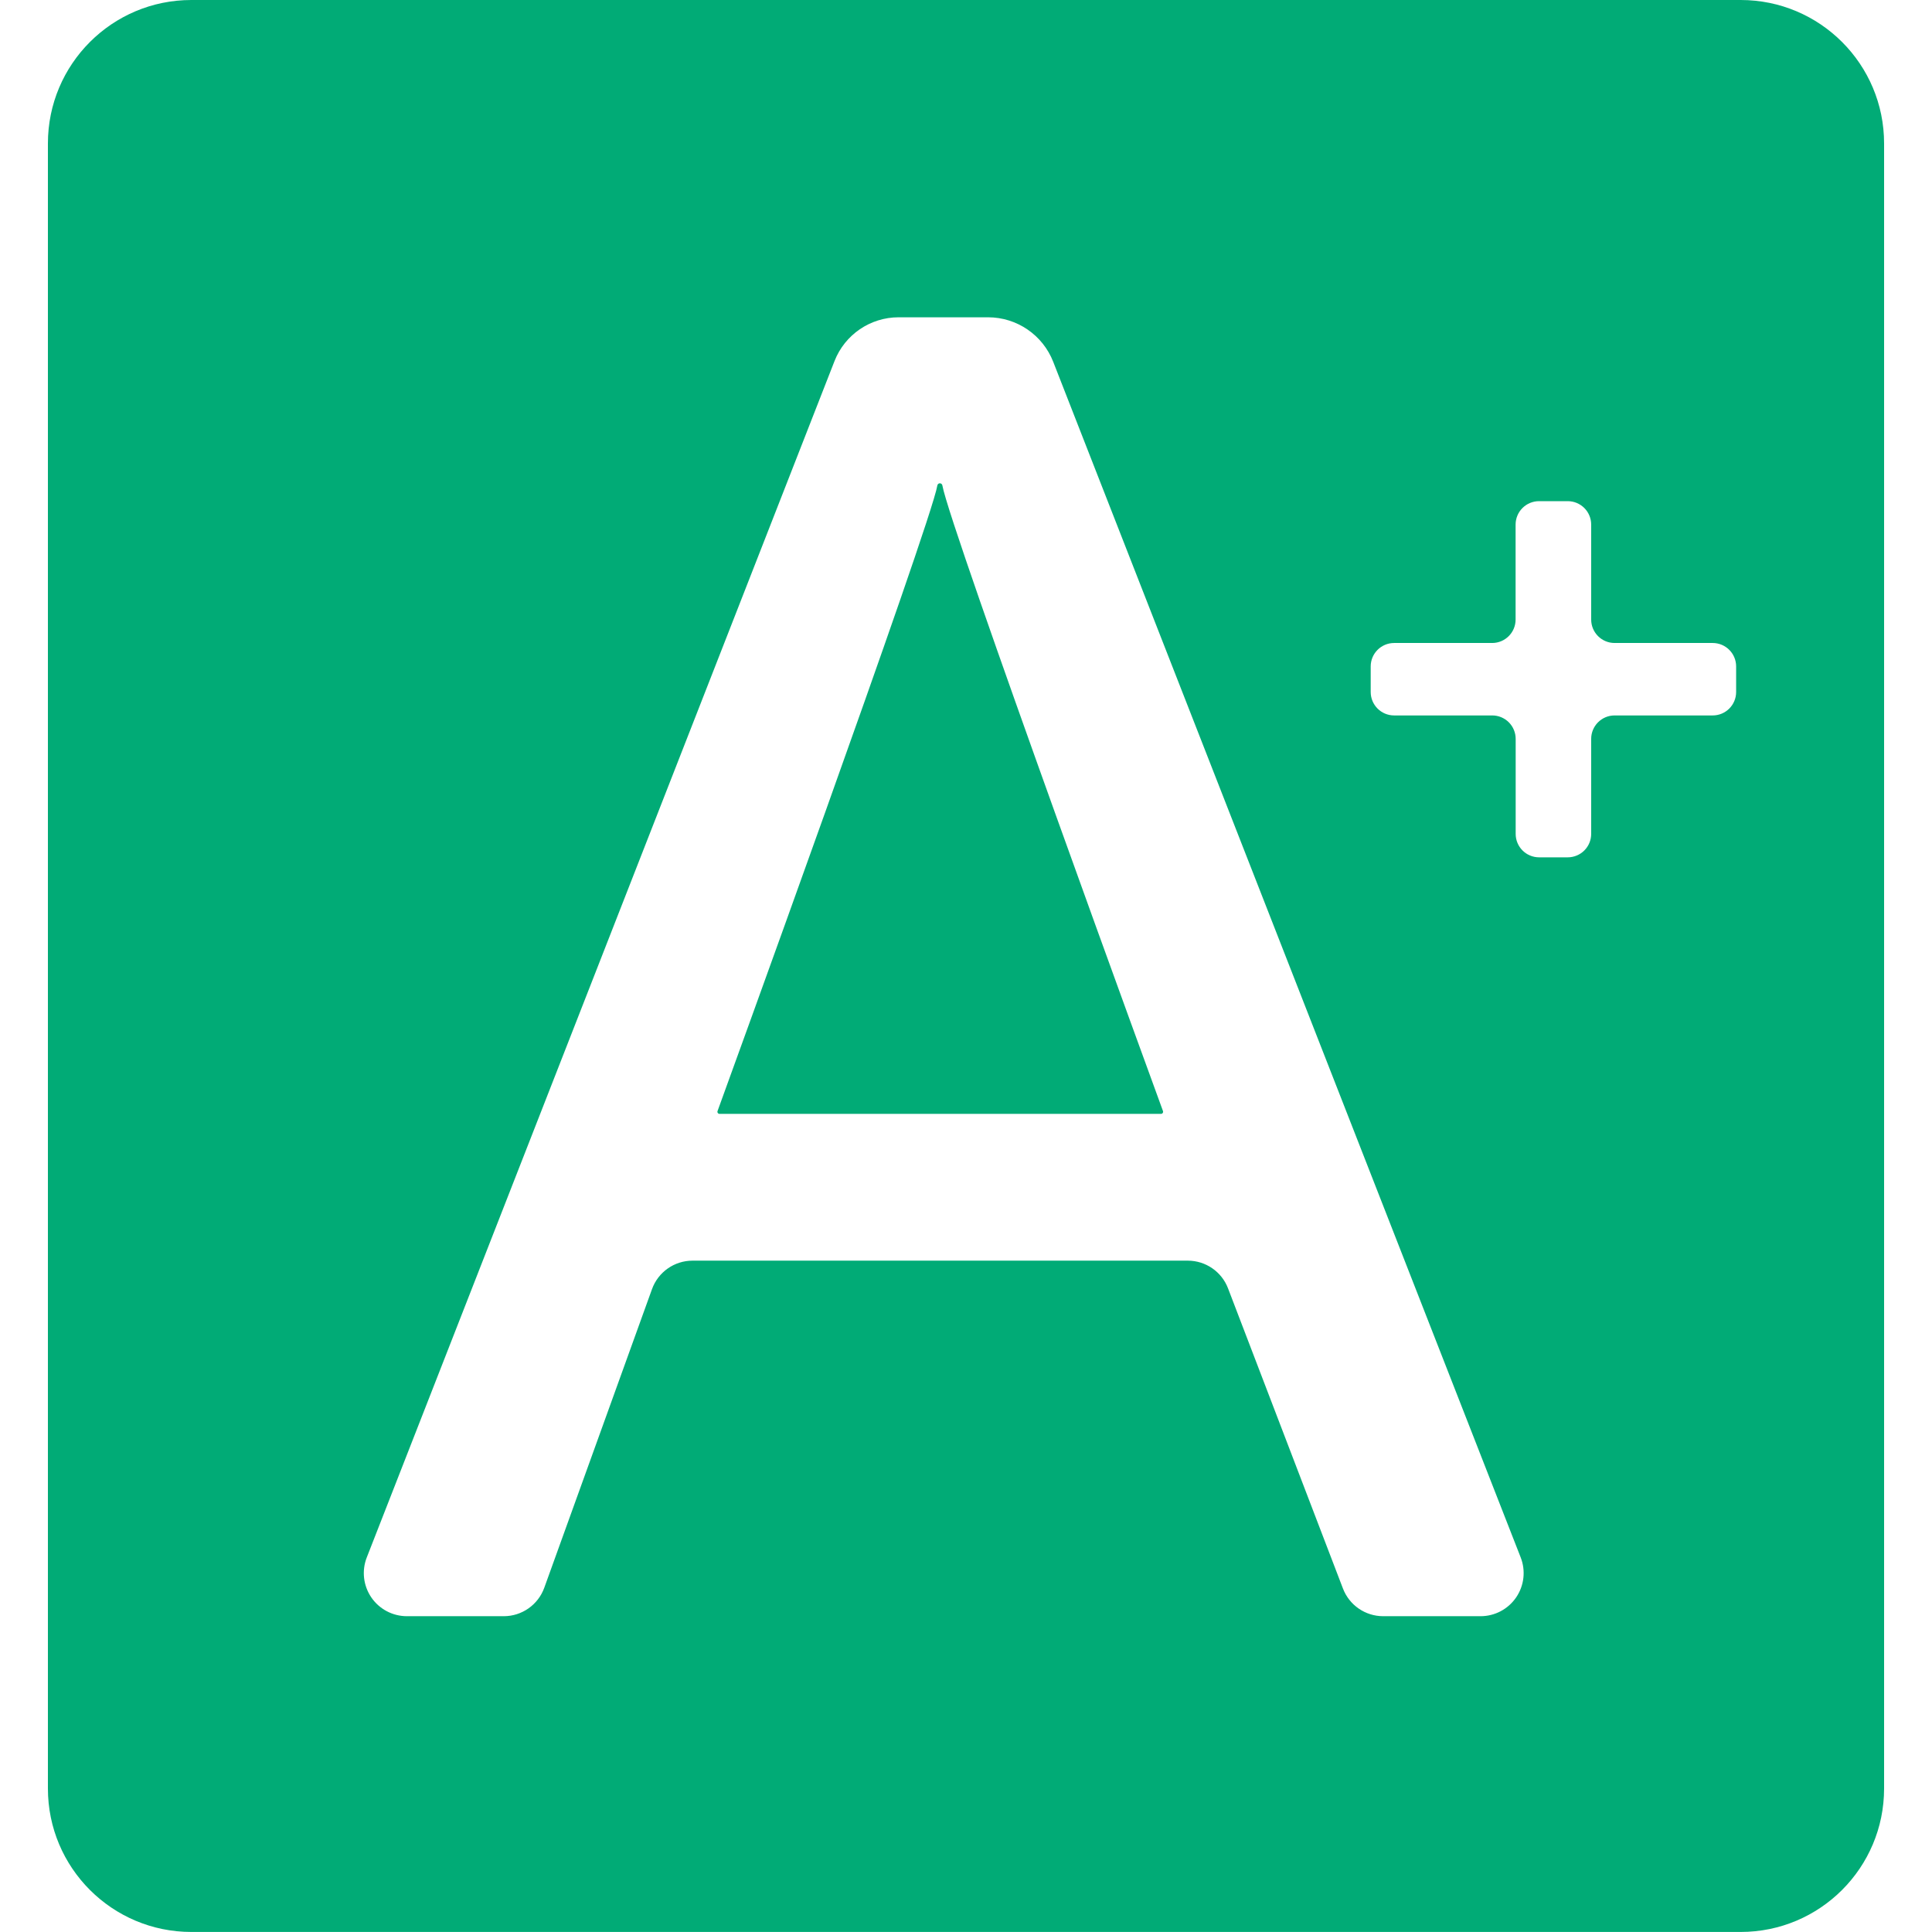
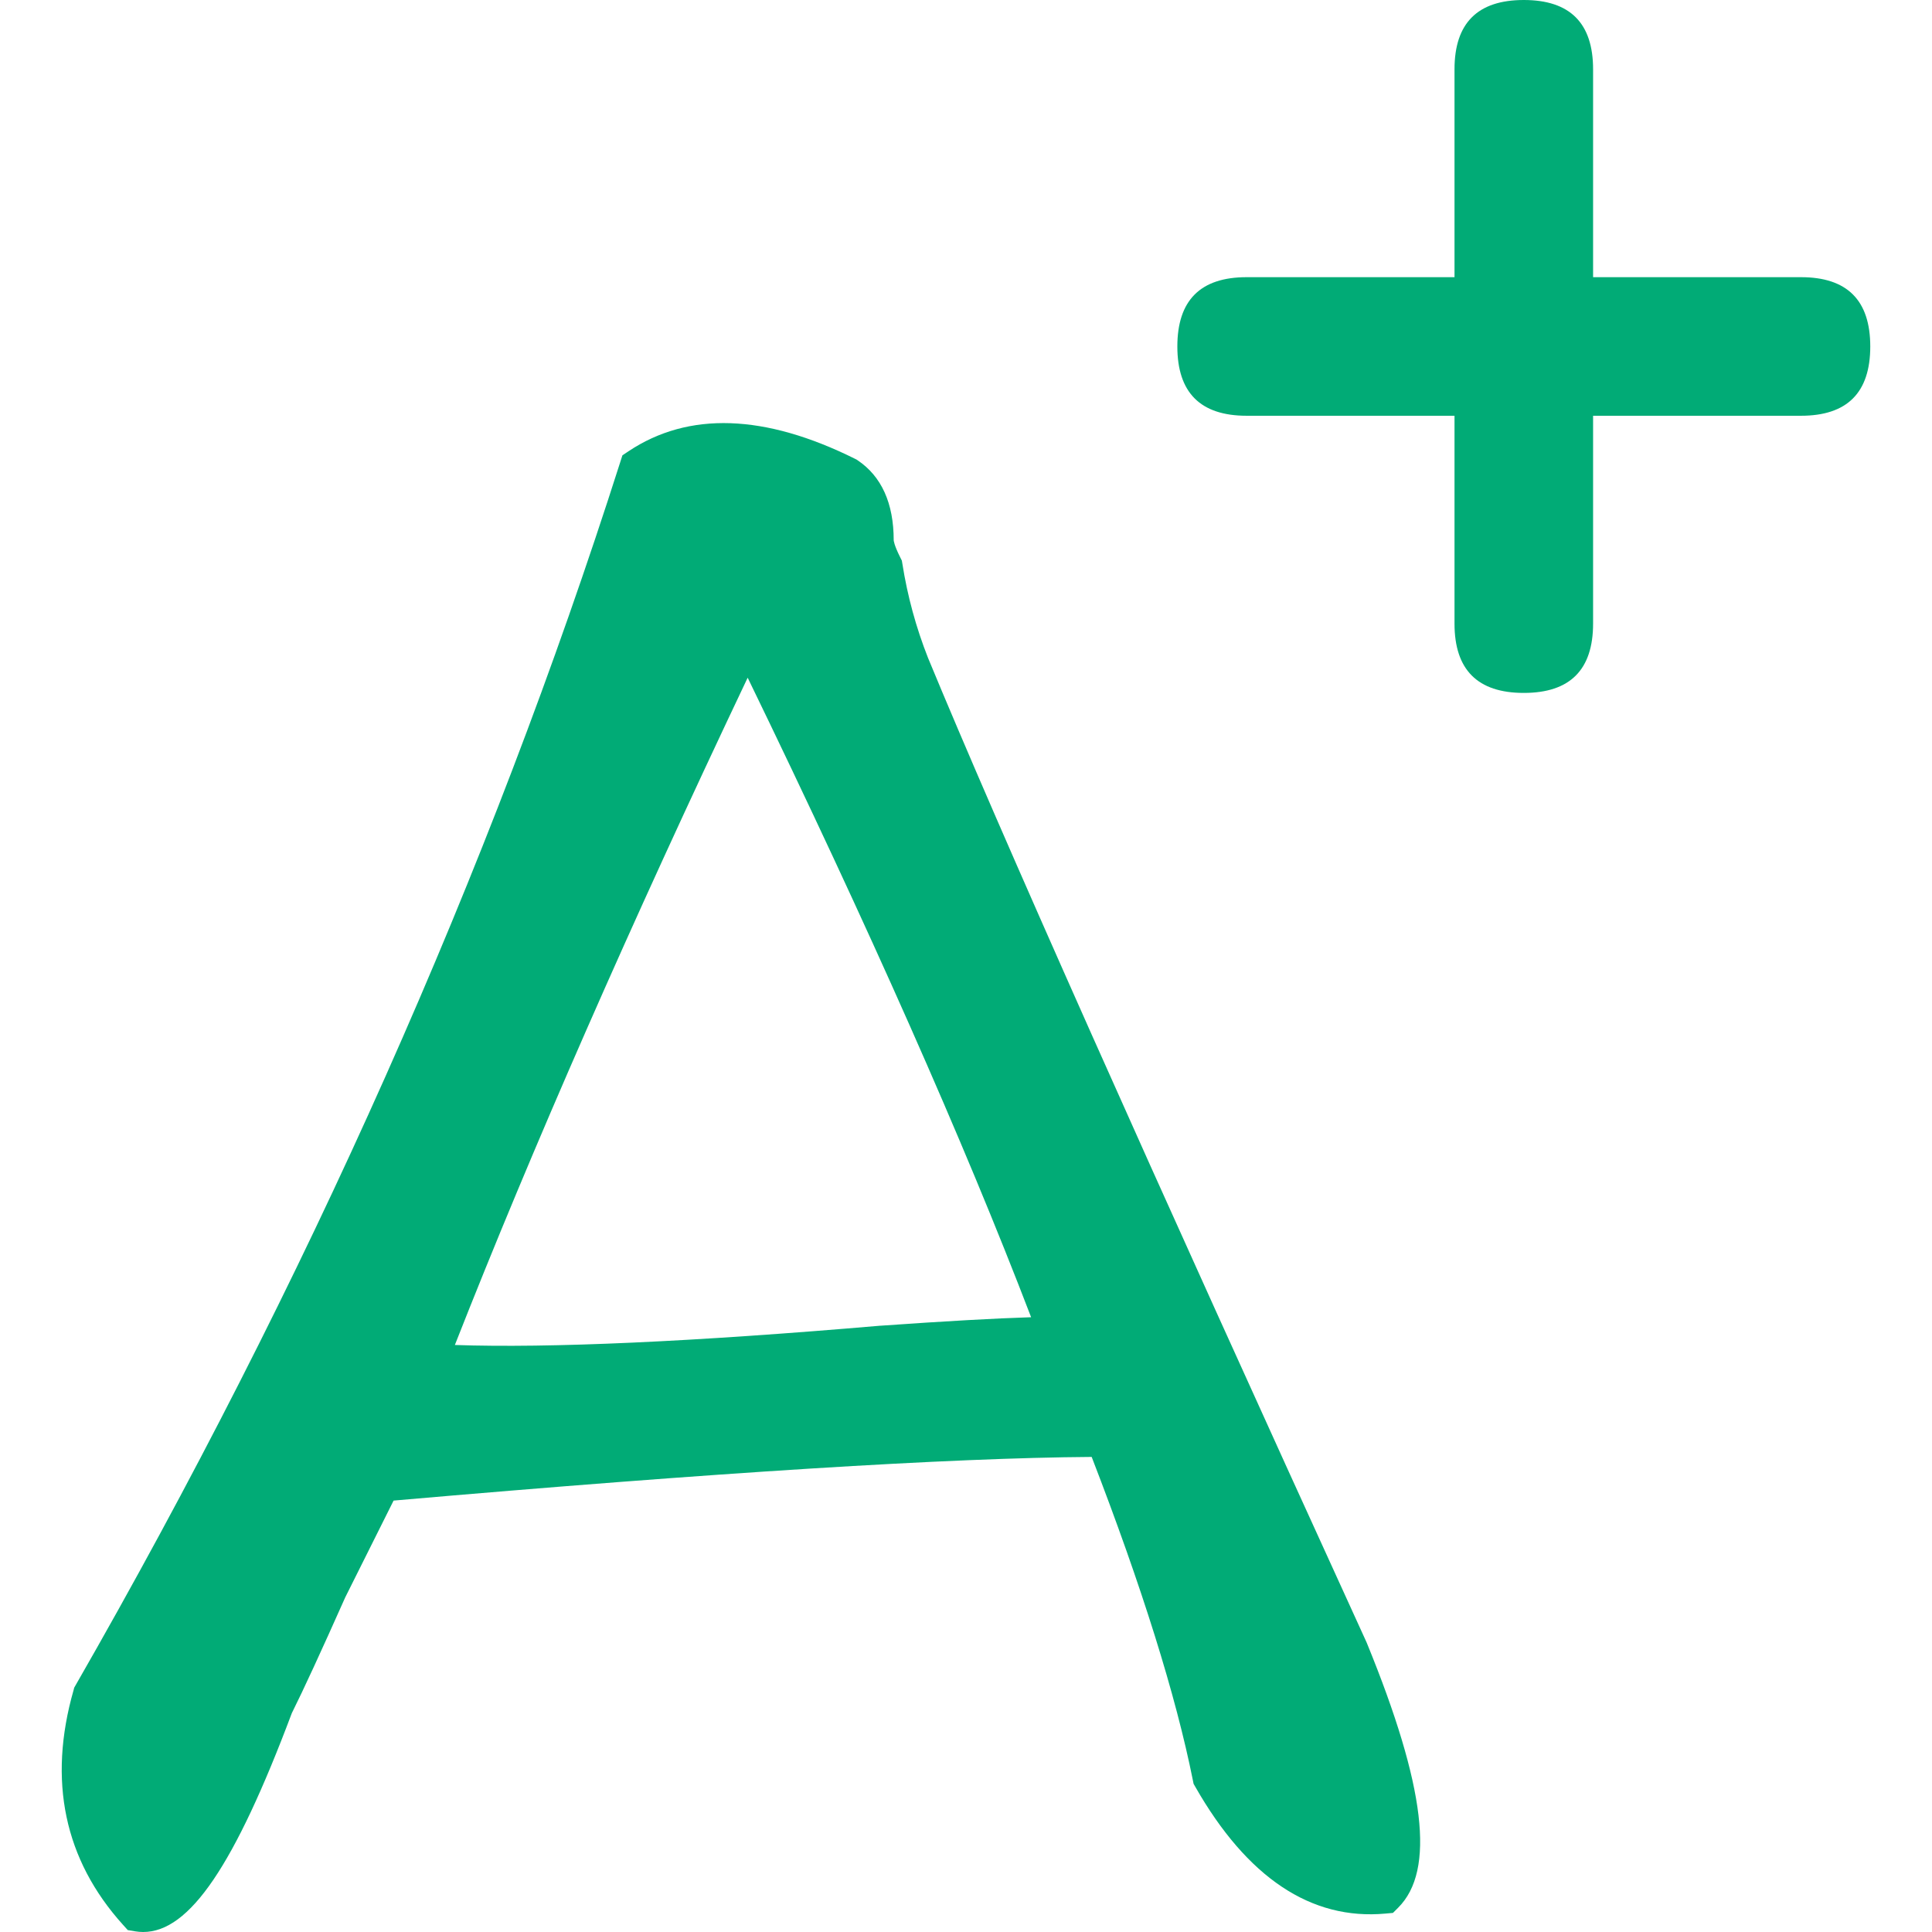
- <svg xmlns="http://www.w3.org/2000/svg" t="1779033696328" class="icon" viewBox="0 0 1024 1024" version="1.1" p-id="5753" width="32" height="32">
-   <path d="M499.478 257.294a1.346 1.346 0 0 0-2.661 0c-3.308 20.185-116.5 331.574-116.5 331.574a1.12 1.12 0 0 0 1.027 1.51h234.027a1.12 1.12 0 0 0 1.027-1.51S503.351 279.524 499.478 257.294z" p-id="5754" fill="#01ab76" />
-   <path d="M922.59 0H101.41a76.016 76.016 0 0 0-76.016 76.016v871.947a76.016 76.016 0 0 0 76.016 76.016h821.181a76.016 76.016 0 0 0 76.016-76.016V76.037a76.016 76.016 0 0 0-76.016-76.037zM784.713 856.621h-51.65a22.836 22.836 0 0 1-21.285-14.71l-60.895-159.059a22.836 22.836 0 0 0-21.285-14.679H367.056a22.836 22.836 0 0 0-21.48 15.09l-57.094 158.268a22.836 22.836 0 0 1-21.5 15.09h-51.362a22.836 22.836 0 0 1-21.223-31.146l247.916-634.109a36.478 36.478 0 0 1 33.981-23.195h47.397a37.094 37.094 0 0 1 34.546 23.627l247.761 633.677a22.836 22.836 0 0 1-21.285 31.146z m135.473-489.842a12.419 12.419 0 0 1-12.419 12.419h-51.989a12.419 12.419 0 0 0-12.419 12.419v50.335a12.419 12.419 0 0 1-12.419 12.45h-15.183a12.419 12.419 0 0 1-12.419-12.419v-50.335a12.419 12.419 0 0 0-12.46-12.45h-51.958a12.419 12.419 0 0 1-12.419-12.419v-13.56a12.419 12.419 0 0 1 12.419-12.419h51.958a12.419 12.419 0 0 0 12.419-12.419v-50.335a12.419 12.419 0 0 1 12.46-12.419h15.183a12.419 12.419 0 0 1 12.419 12.419v50.335a12.419 12.419 0 0 0 12.419 12.419h51.989a12.419 12.419 0 0 1 12.419 12.419z" p-id="5755" fill="#01ab76" />
+ <svg xmlns="http://www.w3.org/2000/svg" t="1779040727707" class="icon" viewBox="0 0 1024 1024" version="1.1" p-id="7421" width="32" height="32">
+   <path d="M724.49 870.91l-0.17-0.41C607.83 615.54 529.61 440 491.87 348.69a235.56 235.56 0 0 1-13.59-49.89l-0.28-1.67-0.76-1.52c-3.43-6.77-3.56-9.19-3.56-9.27 0-19.6-6.44-33.85-19.12-42.38l-0.59-0.39-0.64-0.32c-48-23.9-88.41-25.27-120.23-4.06l-3.21 2.15-1.17 3.66C259.57 461.8 162.45 679.93 40 893.33l-0.67 1.17-0.33 1.29c-13.73 48-4.93 89.87 26.15 124.35l2.57 2.85 3.79 0.64a26 26 0 0 0 4.38 0.37c24.6 0 48.47-35.35 78.78-116 6.22-12.48 15.49-32.58 28.34-61.42 10.79-21.66 19.38-38.85 25.6-51.24 170.52-14.86 294.88-22.64 370-23.14 26.61 68.8 44.66 126.5 53.66 171.51l0.35 1.75 0.89 1.55c27.49 48.21 61.4 70.83 100.78 67.23l4-0.36 2.82-2.82c19.69-19.72 14.42-64.26-16.62-140.15z m-178-172.75c-18.9 0.58-45.26 2.06-79.88 4.5h-0.16c-99.4 8.52-175.07 11.94-225.36 10.21 41-104.26 93.16-223.08 155.19-353.68 64.18 132.22 114.64 246.07 150.23 338.97z" fill="#01ab76" p-id="7422" />
+   <path d="M624.02 146.91m36.73 0l293.8 0q36.73 0 36.73 36.73l0-0.01q0 36.73-36.73 36.73l-293.8 0q-36.73 0-36.73-36.73l0 0.01q0-36.73 36.73-36.73Z" fill="#01ab76" p-id="7423" />
+   <path d="M844.37 0m0 36.73l0 293.8q0 36.73-36.73 36.73l0.01 0q-36.73 0-36.73-36.73l0-293.8q0-36.73 36.73-36.73l-0.01 0q36.73 0 36.73 36.73Z" fill="#01ab76" p-id="7424" />
</svg>
